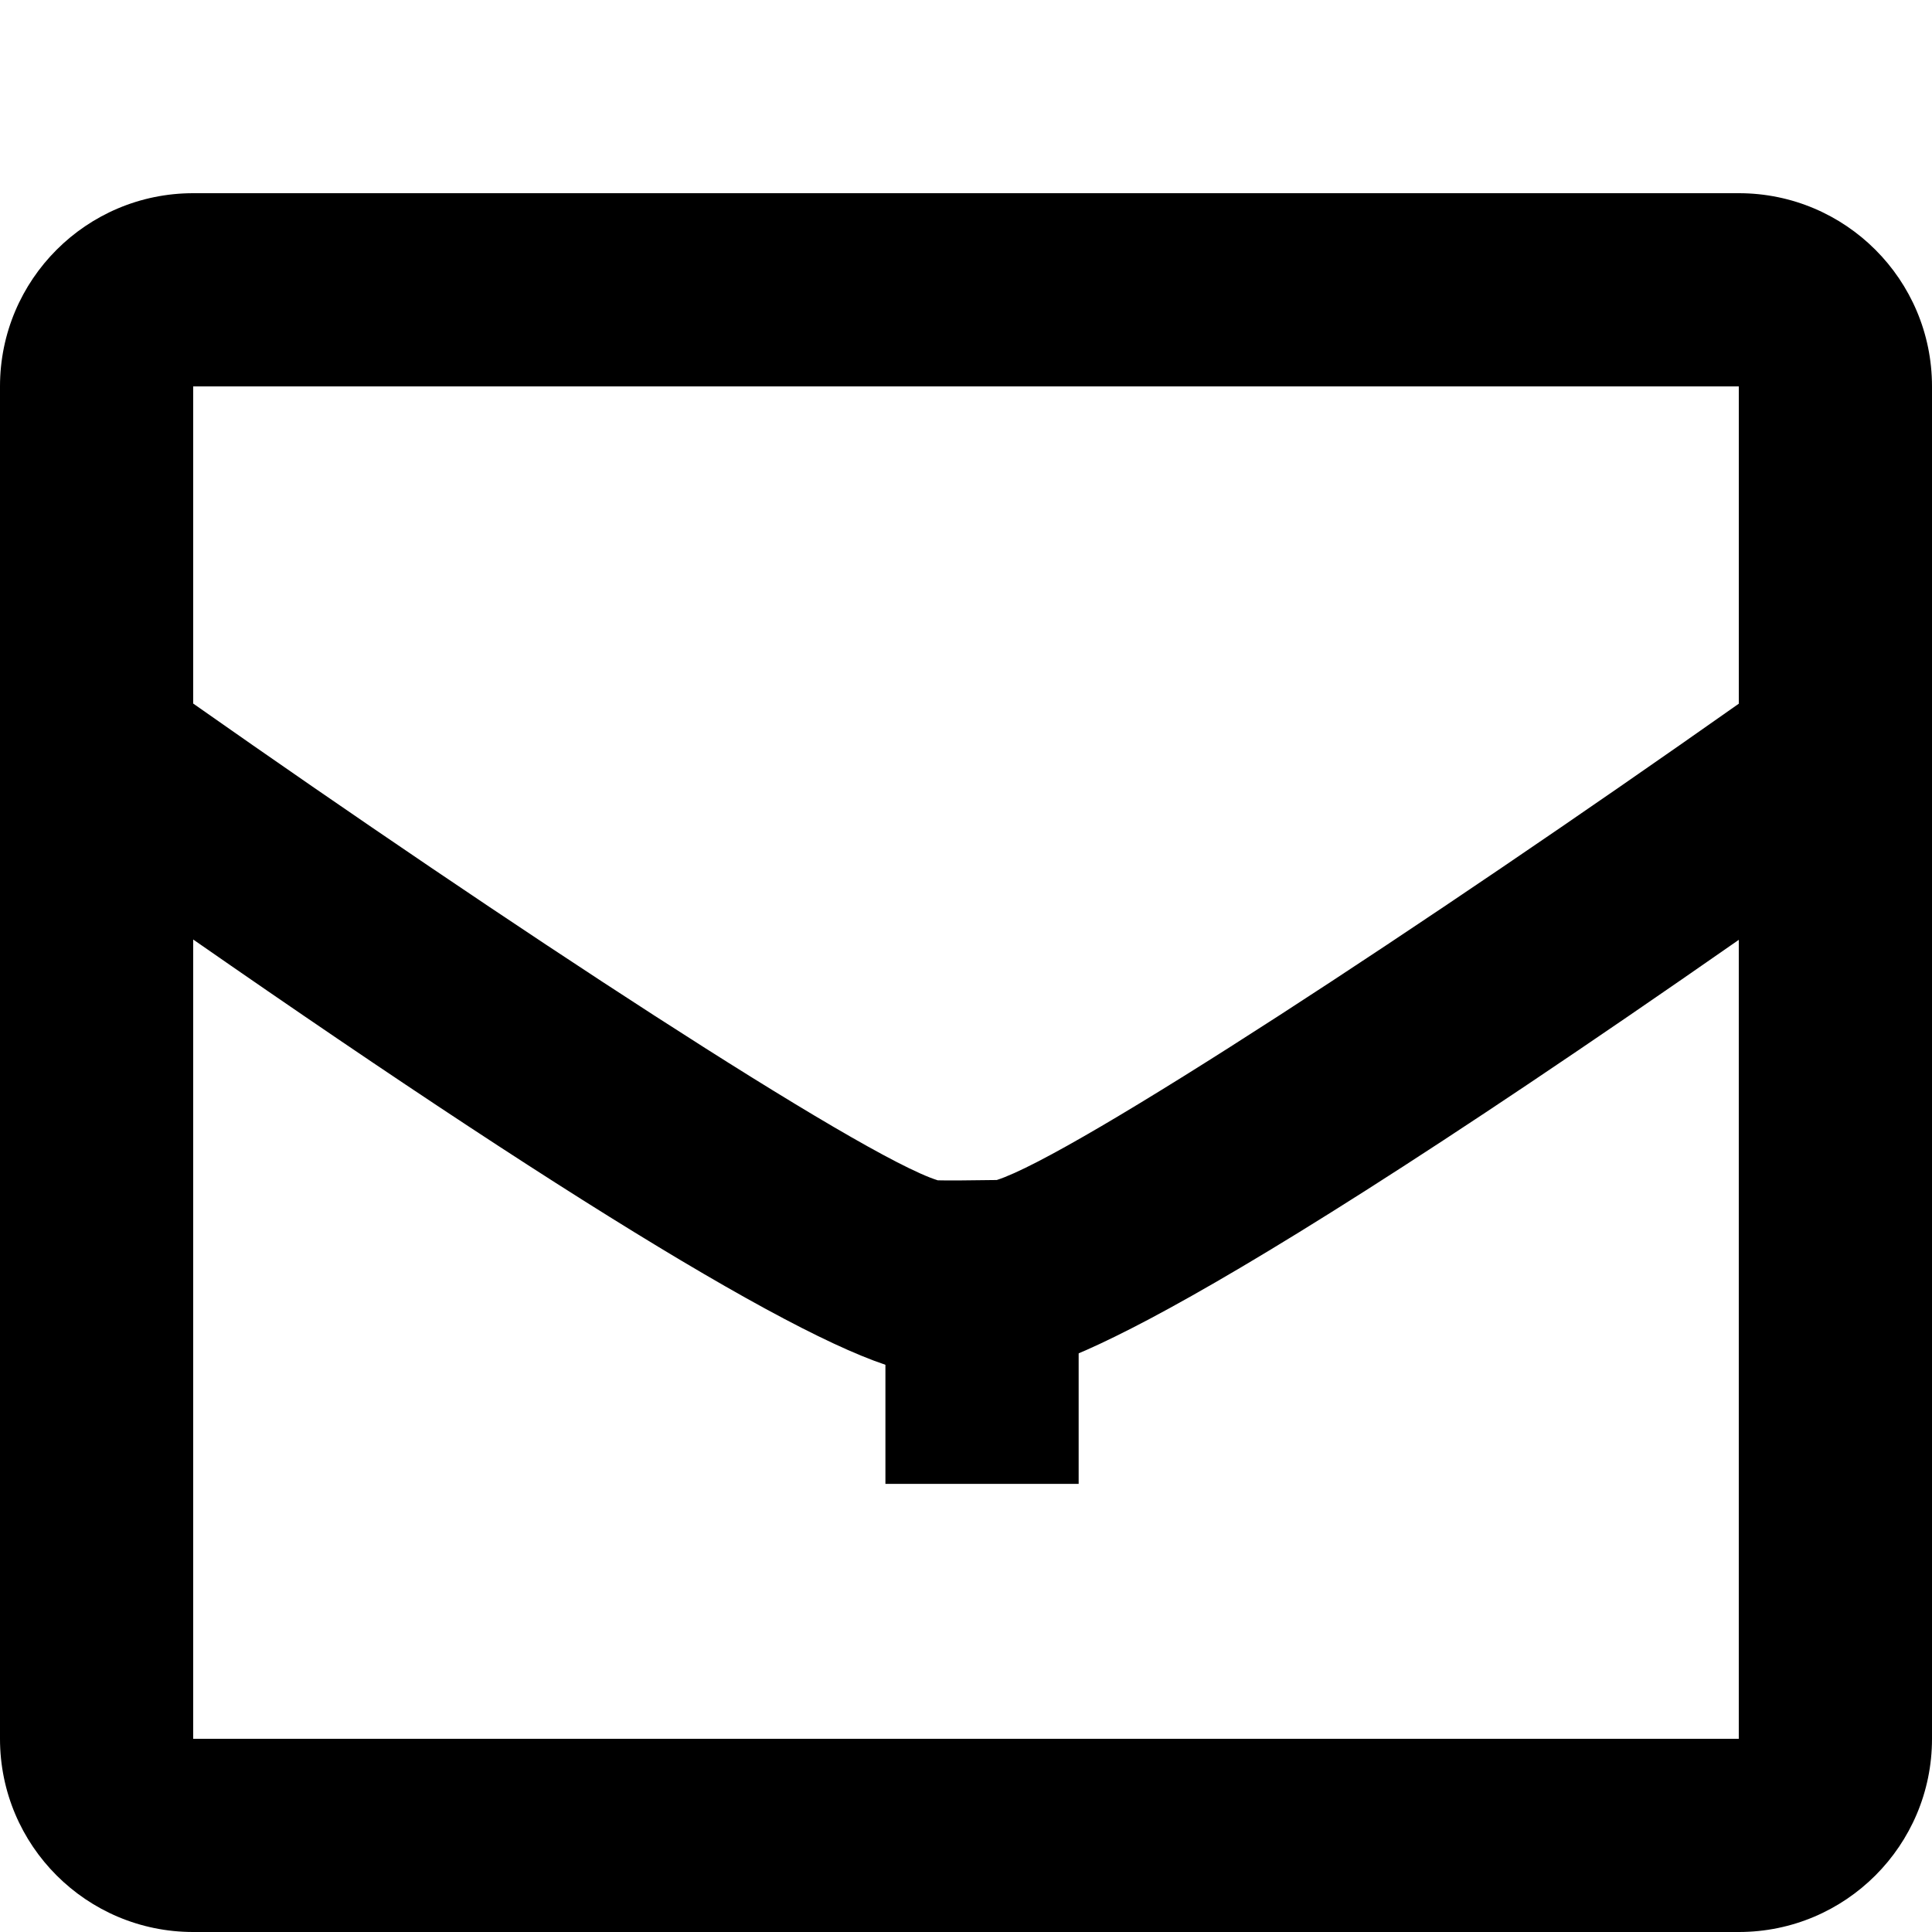
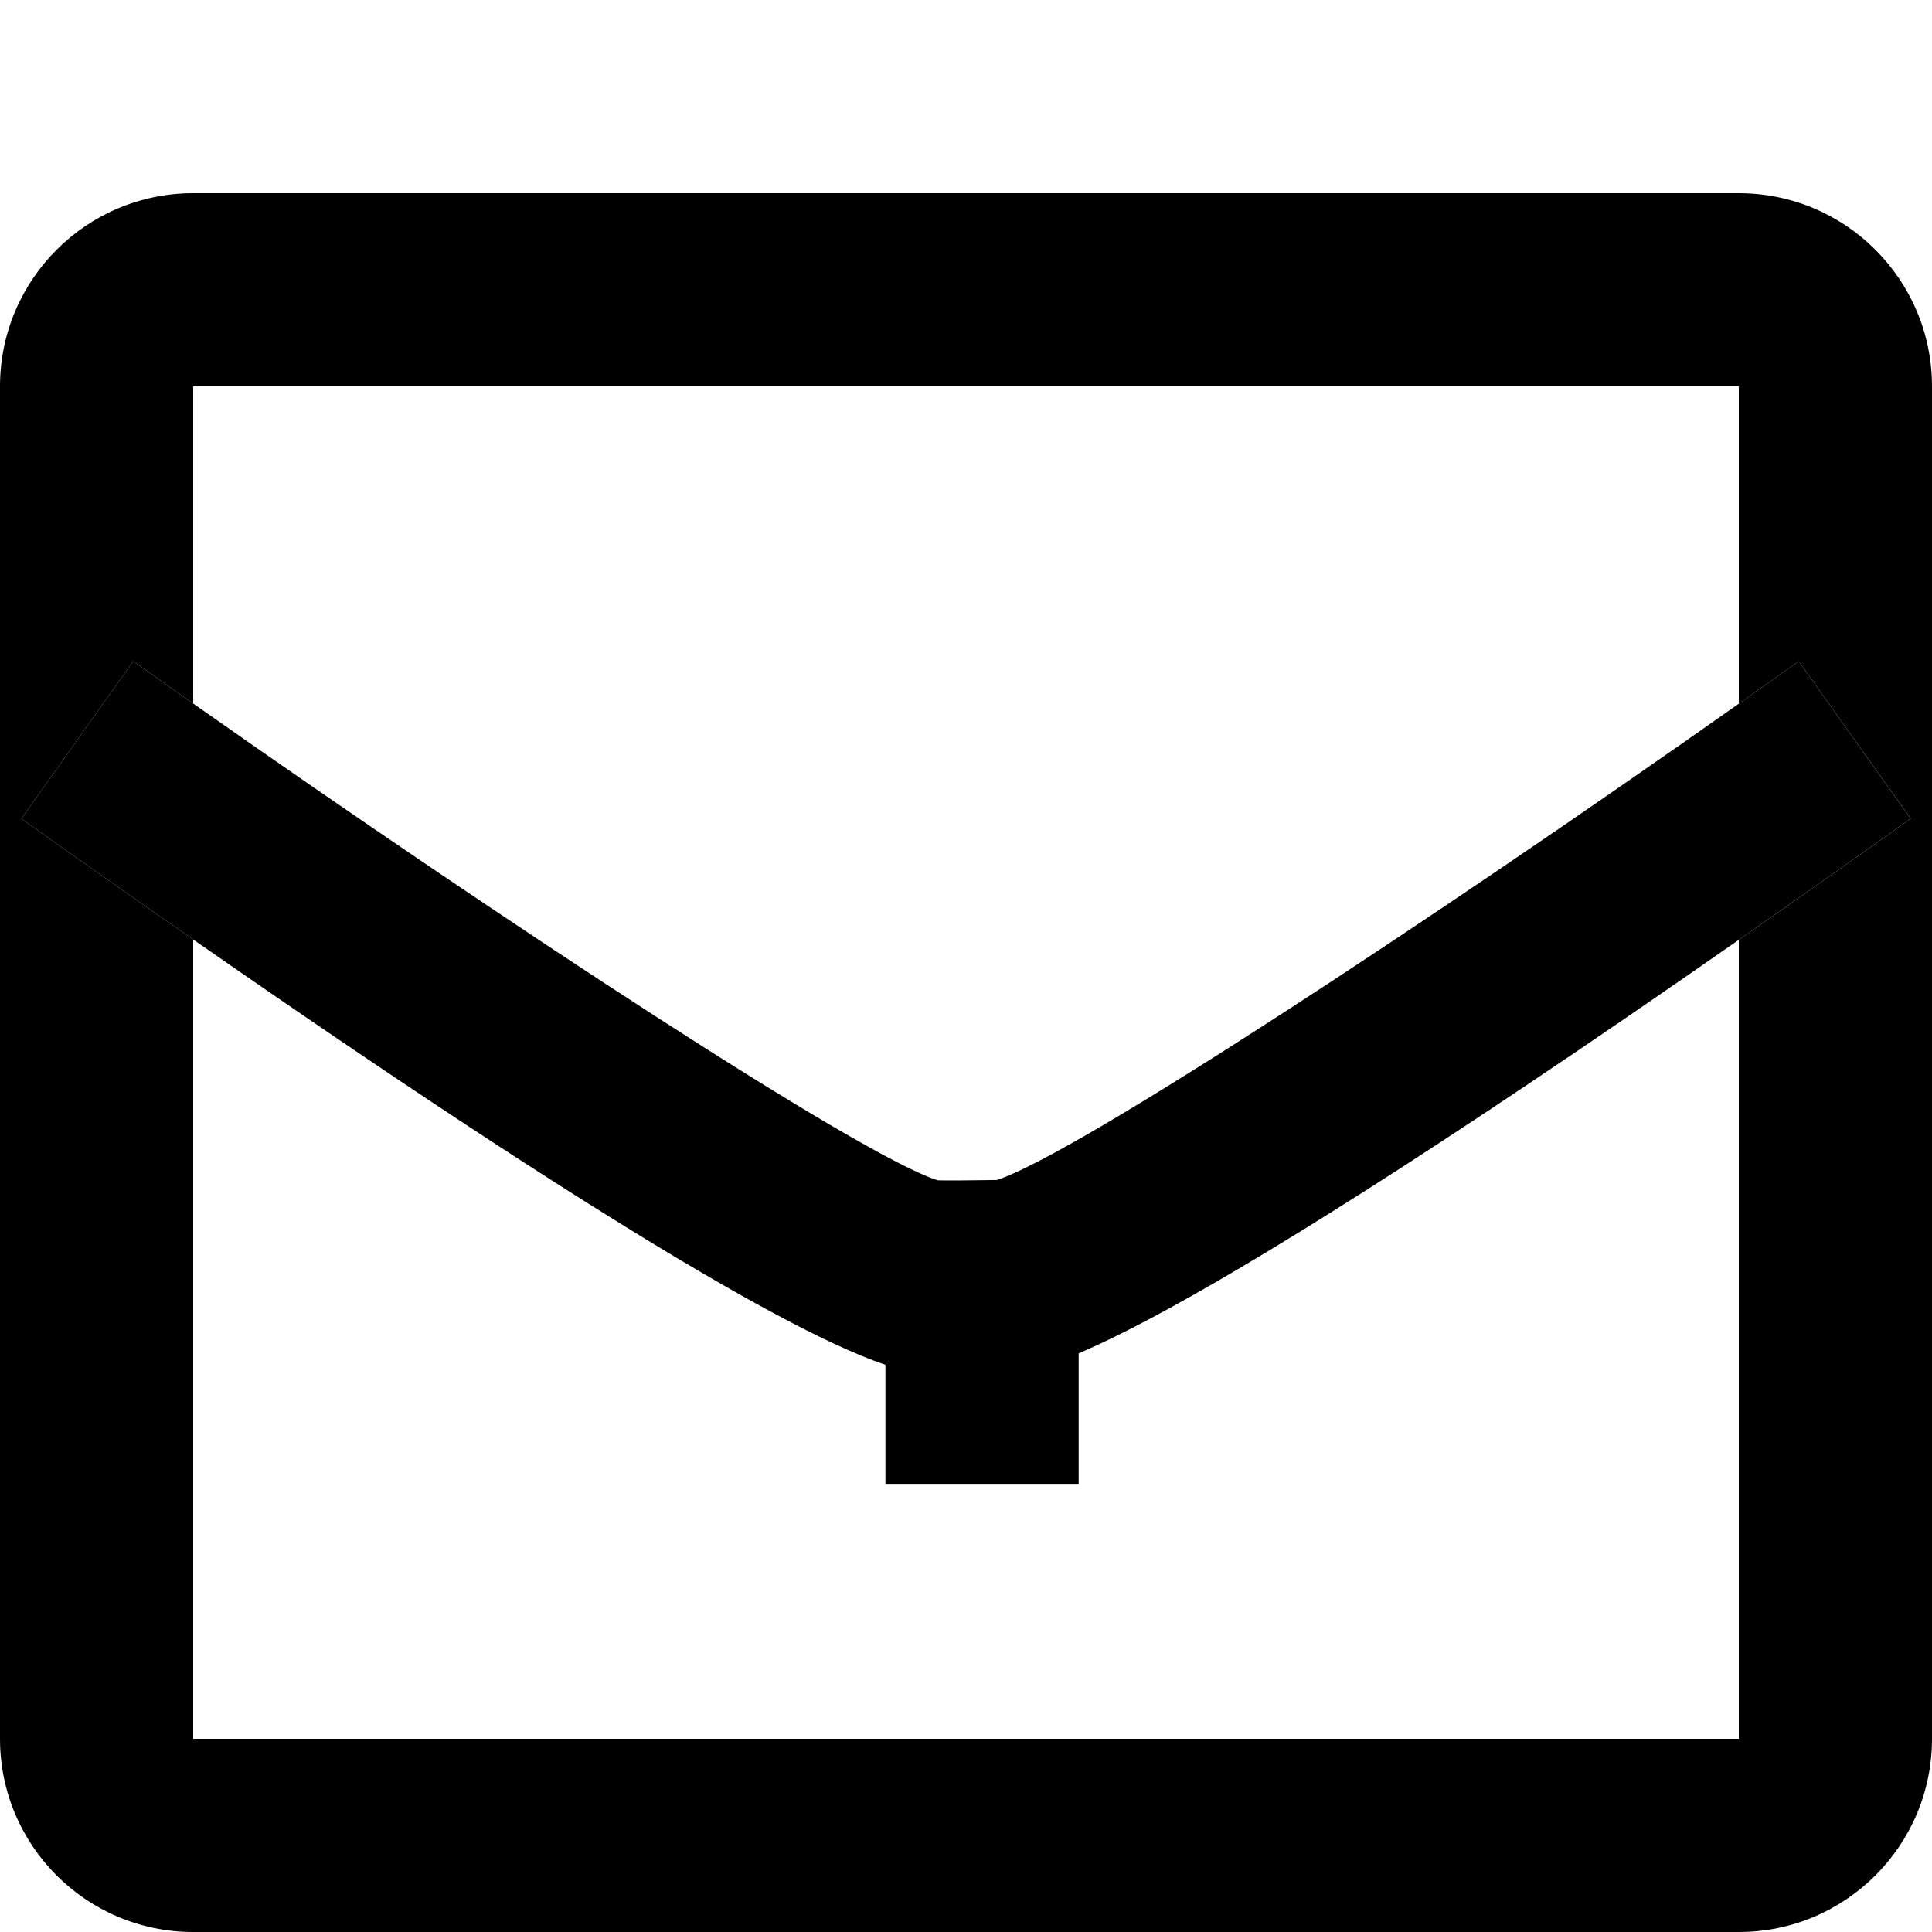
<svg xmlns="http://www.w3.org/2000/svg" version="1.1" x="0px" y="0px" width="100px" height="100px" viewBox="0 0 100 100" enable-background="new 0 0 100 100" xml:space="preserve">
  <g id="Layer_3" display="none">
    <g display="inline" opacity="0.39">
      <line opacity="0.3" fill="none" stroke="#699BD0" enable-background="new    " x1="2.325" y1="-1" x2="2.325" y2="99" />
      <line fill="none" stroke="#699BD0" x1="5.45" y1="-1" x2="5.45" y2="99" />
      <line opacity="0.3" fill="none" stroke="#699BD0" enable-background="new    " x1="8.575" y1="-1" x2="8.575" y2="99" />
      <line fill="none" stroke="#699BD0" x1="11.7" y1="-1" x2="11.7" y2="99" />
      <line opacity="0.3" fill="none" stroke="#699BD0" enable-background="new    " x1="14.825" y1="-1" x2="14.825" y2="99" />
      <line fill="none" stroke="#699BD0" x1="17.95" y1="-1" x2="17.95" y2="99" />
      <line opacity="0.3" fill="none" stroke="#699BD0" enable-background="new    " x1="21.075" y1="-1" x2="21.075" y2="99" />
      <line fill="none" stroke="#699BD0" x1="24.2" y1="-1" x2="24.2" y2="99" />
      <line opacity="0.3" fill="none" stroke="#699BD0" enable-background="new    " x1="27.325" y1="-1" x2="27.325" y2="99" />
      <line fill="none" stroke="#699BD0" x1="30.45" y1="-1" x2="30.45" y2="99" />
      <line opacity="0.3" fill="none" stroke="#699BD0" enable-background="new    " x1="33.575" y1="-1" x2="33.575" y2="99" />
      <line fill="none" stroke="#699BD0" x1="36.7" y1="-1" x2="36.7" y2="99" />
      <line opacity="0.3" fill="none" stroke="#699BD0" enable-background="new    " x1="39.825" y1="-1" x2="39.825" y2="99" />
      <line fill="none" stroke="#699BD0" x1="42.95" y1="-1" x2="42.95" y2="99" />
      <line opacity="0.3" fill="none" stroke="#699BD0" enable-background="new    " x1="46.075" y1="-1" x2="46.075" y2="99" />
      <line fill="none" stroke="#699BD0" x1="49.2" y1="-1" x2="49.2" y2="99" />
      <line opacity="0.3" fill="none" stroke="#699BD0" enable-background="new    " x1="52.325" y1="-1" x2="52.325" y2="99" />
      <line fill="none" stroke="#699BD0" x1="55.45" y1="-1" x2="55.45" y2="99" />
      <line opacity="0.3" fill="none" stroke="#699BD0" enable-background="new    " x1="58.575" y1="-1" x2="58.575" y2="99" />
      <line fill="none" stroke="#699BD0" x1="61.7" y1="-1" x2="61.7" y2="99" />
      <line opacity="0.3" fill="none" stroke="#699BD0" enable-background="new    " x1="64.825" y1="-1" x2="64.825" y2="99" />
      <line fill="none" stroke="#699BD0" x1="67.95" y1="-1" x2="67.95" y2="99" />
      <line opacity="0.3" fill="none" stroke="#699BD0" enable-background="new    " x1="71.075" y1="-1" x2="71.075" y2="99" />
      <line fill="none" stroke="#699BD0" x1="74.2" y1="-1" x2="74.2" y2="99" />
      <line opacity="0.3" fill="none" stroke="#699BD0" enable-background="new    " x1="77.325" y1="-1" x2="77.325" y2="99" />
      <line fill="none" stroke="#699BD0" x1="80.45" y1="-1" x2="80.45" y2="99" />
      <line opacity="0.3" fill="none" stroke="#699BD0" enable-background="new    " x1="83.575" y1="-1" x2="83.575" y2="99" />
      <line fill="none" stroke="#699BD0" x1="86.7" y1="-1" x2="86.7" y2="99" />
      <line opacity="0.3" fill="none" stroke="#699BD0" enable-background="new    " x1="89.825" y1="-1" x2="89.825" y2="99" />
      <line fill="none" stroke="#699BD0" x1="92.95" y1="-1" x2="92.95" y2="99" />
      <line opacity="0.3" fill="none" stroke="#699BD0" enable-background="new    " x1="96.075" y1="-1" x2="96.075" y2="99" />
      <line opacity="0.3" fill="none" stroke="#699BD0" enable-background="new    " x1="-0.8" y1="2.125" x2="99.2" y2="2.125" />
      <line fill="none" stroke="#699BD0" x1="-0.8" y1="5.25" x2="99.2" y2="5.25" />
      <line opacity="0.3" fill="none" stroke="#699BD0" enable-background="new    " x1="-0.8" y1="8.375" x2="99.2" y2="8.375" />
      <line fill="none" stroke="#699BD0" x1="-0.8" y1="11.5" x2="99.2" y2="11.5" />
      <line opacity="0.3" fill="none" stroke="#699BD0" enable-background="new    " x1="-0.8" y1="14.625" x2="99.2" y2="14.625" />
      <line fill="none" stroke="#699BD0" x1="-0.8" y1="17.75" x2="99.2" y2="17.75" />
      <line opacity="0.3" fill="none" stroke="#699BD0" enable-background="new    " x1="-0.8" y1="20.875" x2="99.2" y2="20.875" />
      <line fill="none" stroke="#699BD0" x1="-0.8" y1="24" x2="99.2" y2="24" />
      <line opacity="0.3" fill="none" stroke="#699BD0" enable-background="new    " x1="-0.8" y1="27.125" x2="99.2" y2="27.125" />
      <line fill="none" stroke="#699BD0" x1="-0.8" y1="30.25" x2="99.2" y2="30.25" />
      <line opacity="0.3" fill="none" stroke="#699BD0" enable-background="new    " x1="-0.8" y1="33.375" x2="99.2" y2="33.375" />
      <line fill="none" stroke="#699BD0" x1="-0.8" y1="36.5" x2="99.2" y2="36.5" />
      <line opacity="0.3" fill="none" stroke="#699BD0" enable-background="new    " x1="-0.8" y1="39.625" x2="99.2" y2="39.625" />
      <line fill="none" stroke="#699BD0" x1="-0.8" y1="42.75" x2="99.2" y2="42.75" />
      <line opacity="0.3" fill="none" stroke="#699BD0" enable-background="new    " x1="-0.8" y1="45.875" x2="99.2" y2="45.875" />
      <line fill="none" stroke="#699BD0" x1="-0.8" y1="49" x2="99.2" y2="49" />
      <line opacity="0.3" fill="none" stroke="#699BD0" enable-background="new    " x1="-0.8" y1="52.125" x2="99.2" y2="52.125" />
      <line fill="none" stroke="#699BD0" x1="-0.8" y1="55.25" x2="99.2" y2="55.25" />
      <line opacity="0.3" fill="none" stroke="#699BD0" enable-background="new    " x1="-0.8" y1="58.375" x2="99.2" y2="58.375" />
      <line fill="none" stroke="#699BD0" x1="-0.8" y1="61.5" x2="99.2" y2="61.5" />
      <line opacity="0.3" fill="none" stroke="#699BD0" enable-background="new    " x1="-0.8" y1="64.625" x2="99.2" y2="64.625" />
      <line fill="none" stroke="#699BD0" x1="-0.8" y1="67.75" x2="99.2" y2="67.75" />
      <line opacity="0.3" fill="none" stroke="#699BD0" enable-background="new    " x1="-0.8" y1="70.875" x2="99.2" y2="70.875" />
      <line fill="none" stroke="#699BD0" x1="-0.8" y1="74" x2="99.2" y2="74" />
      <line opacity="0.3" fill="none" stroke="#699BD0" enable-background="new    " x1="-0.8" y1="77.125" x2="99.2" y2="77.125" />
      <line fill="none" stroke="#699BD0" x1="-0.8" y1="80.25" x2="99.2" y2="80.25" />
      <line opacity="0.3" fill="none" stroke="#699BD0" enable-background="new    " x1="-0.8" y1="83.375" x2="99.2" y2="83.375" />
      <line fill="none" stroke="#699BD0" x1="-0.8" y1="86.5" x2="99.2" y2="86.5" />
      <line opacity="0.3" fill="none" stroke="#699BD0" enable-background="new    " x1="-0.8" y1="89.625" x2="99.2" y2="89.625" />
      <line fill="none" stroke="#699BD0" x1="-0.8" y1="92.75" x2="99.2" y2="92.75" />
      <line opacity="0.3" fill="none" stroke="#699BD0" enable-background="new    " x1="-0.8" y1="95.875" x2="99.2" y2="95.875" />
    </g>
    <rect x="19" display="inline" opacity="0.78" fill="none" stroke="#000000" stroke-miterlimit="10" width="62" height="100" />
    <rect display="inline" opacity="0.78" fill="none" stroke="#000000" stroke-miterlimit="10" width="100" height="100" />
    <g display="inline" opacity="0.78">
      <path fill="none" stroke="#000000" stroke-miterlimit="10" d="M50,40c-5.52,0-10,4.477-10,10s4.48,10,10,10    c5.523,0,10-4.477,10-10S55.523,40,50,40z" />
      <path fill="none" stroke="#211915" stroke-miterlimit="10" d="M50,30c-11.028,0-20,8.972-20,20s8.972,20,20,20s20-8.972,20-20    S61.028,30,50,30L50,30z" />
    </g>
    <g display="inline" opacity="0.78">
      <path fill="none" stroke="#211915" stroke-miterlimit="10" d="M50,19c17.123,0,31,13.876,31,31c0,17.115-13.877,31-31,31    S19,67.115,19,50C19,32.876,32.877,19,50,19 M50,10c-22.056,0-40,17.944-40,40s17.944,40,40,40s40-17.944,40-40S72.056,10,50,10    L50,10z" />
    </g>
  </g>
  <g id="Your_Icon">
</g>
  <g id="Layer_4">
    <path fill="none" stroke="#000000" stroke-width="10" stroke-linecap="square" stroke-linejoin="round" stroke-miterlimit="10" d="   M50.83,71.804" />
    <g>
+       <path fill="none" d="M50.938,71.085c-0.542,0.007-1.12,0.015-1.67,0.015c-0.568,0-1.108-0.008-1.55-0.033    C43.773,70.844,31.099,63.3,10,48.629V90h80V48.646c-32.143,22.41-36.498,22.429-38,22.429    C51.715,71.075,51.343,71.08,50.938,71.085z" />
      <path fill="none" d="M50.806,61.086c0.281-0.003,0.548-0.007,0.787-0.009C55.6,59.798,73.856,47.803,90,36.423V20H10v16.416    c16.25,11.421,34.622,23.462,38.54,24.677C49.127,61.109,50.082,61.096,50.806,61.086z" />
-       <path fill="none" d="M50.938,71.085c-0.542,0.007-1.12,0.015-1.67,0.015c-0.568,0-1.108-0.008-1.55-0.033    C43.773,70.844,31.099,63.3,10,48.629V90h80V48.646c-32.143,22.41-36.498,22.429-38,22.429    C51.715,71.075,51.343,71.08,50.938,71.085z" />
-       <path d="M90,10H10C4.477,10,0,14.477,0,20v70c0,5.523,4.477,10,10,10h80c5.523,0,10-4.477,10-10V20C100,14.477,95.523,10,90,10z     M10,20h80v16.423c-16.144,11.38-34.4,23.375-38.407,24.654c-0.239,0.002-0.506,0.006-0.787,0.009    c-0.725,0.01-1.679,0.023-2.267,0.007C44.622,59.877,26.25,47.837,10,36.416V20z M90,90H10V48.629    C31.099,63.3,43.773,70.844,47.717,71.067c0.442,0.025,0.982,0.033,1.55,0.033c0.551,0,1.128-0.008,1.67-0.015    c0.406-0.005,0.777-0.01,1.062-0.01c1.502,0,5.857-0.019,38-22.429V90z" />
+       <path d="M90,10H10C4.477,10,0,14.477,0,20v70c0,5.523,4.477,10,10,10h80c5.523,0,10-4.477,10-10V20C100,14.477,95.523,10,90,10z     M90,48.646V90H10V48.629c-0.066-0.046-0.128-0.089-0.195-0.135c-2.757-1.918-5.657-3.957-8.699-6.117l5.789-8.154    c0.99,0.703,1.992,1.411,3.003,2.121c0.034,0.024,0.068,0.048,0.103,0.072V20h80v16.423c1.043-0.735,2.078-1.468,3.1-2.196    l5.801,8.146C95.709,44.645,92.764,46.719,90,48.646z" />
+       <path d="M90,36.423c-16.144,11.38-34.4,23.375-38.407,24.654c-0.239,0.002-0.506,0.006-0.787,0.009    c-0.725,0.01-1.679,0.023-2.267,0.007C44.622,59.877,26.25,47.837,10,36.416c-0.034-0.024-0.068-0.048-0.103-0.072    c-1.011-0.71-2.013-1.418-3.003-2.121l-5.789,8.154c3.042,2.16,5.942,4.199,8.699,6.117c0.067,0.046,0.129,0.089,0.195,0.135    C31.099,63.3,43.773,70.844,47.717,71.067c0.442,0.025,0.982,0.033,1.55,0.033c0.551,0,1.128-0.008,1.67-0.015    c0.406-0.005,0.777-0.01,1.062-0.01c1.502,0,5.857-0.019,38-22.429c2.764-1.927,5.709-4,8.9-6.273L93.1,34.227    C92.078,34.955,91.043,35.688,90,36.423z" />
    </g>
  </g>
</svg>
